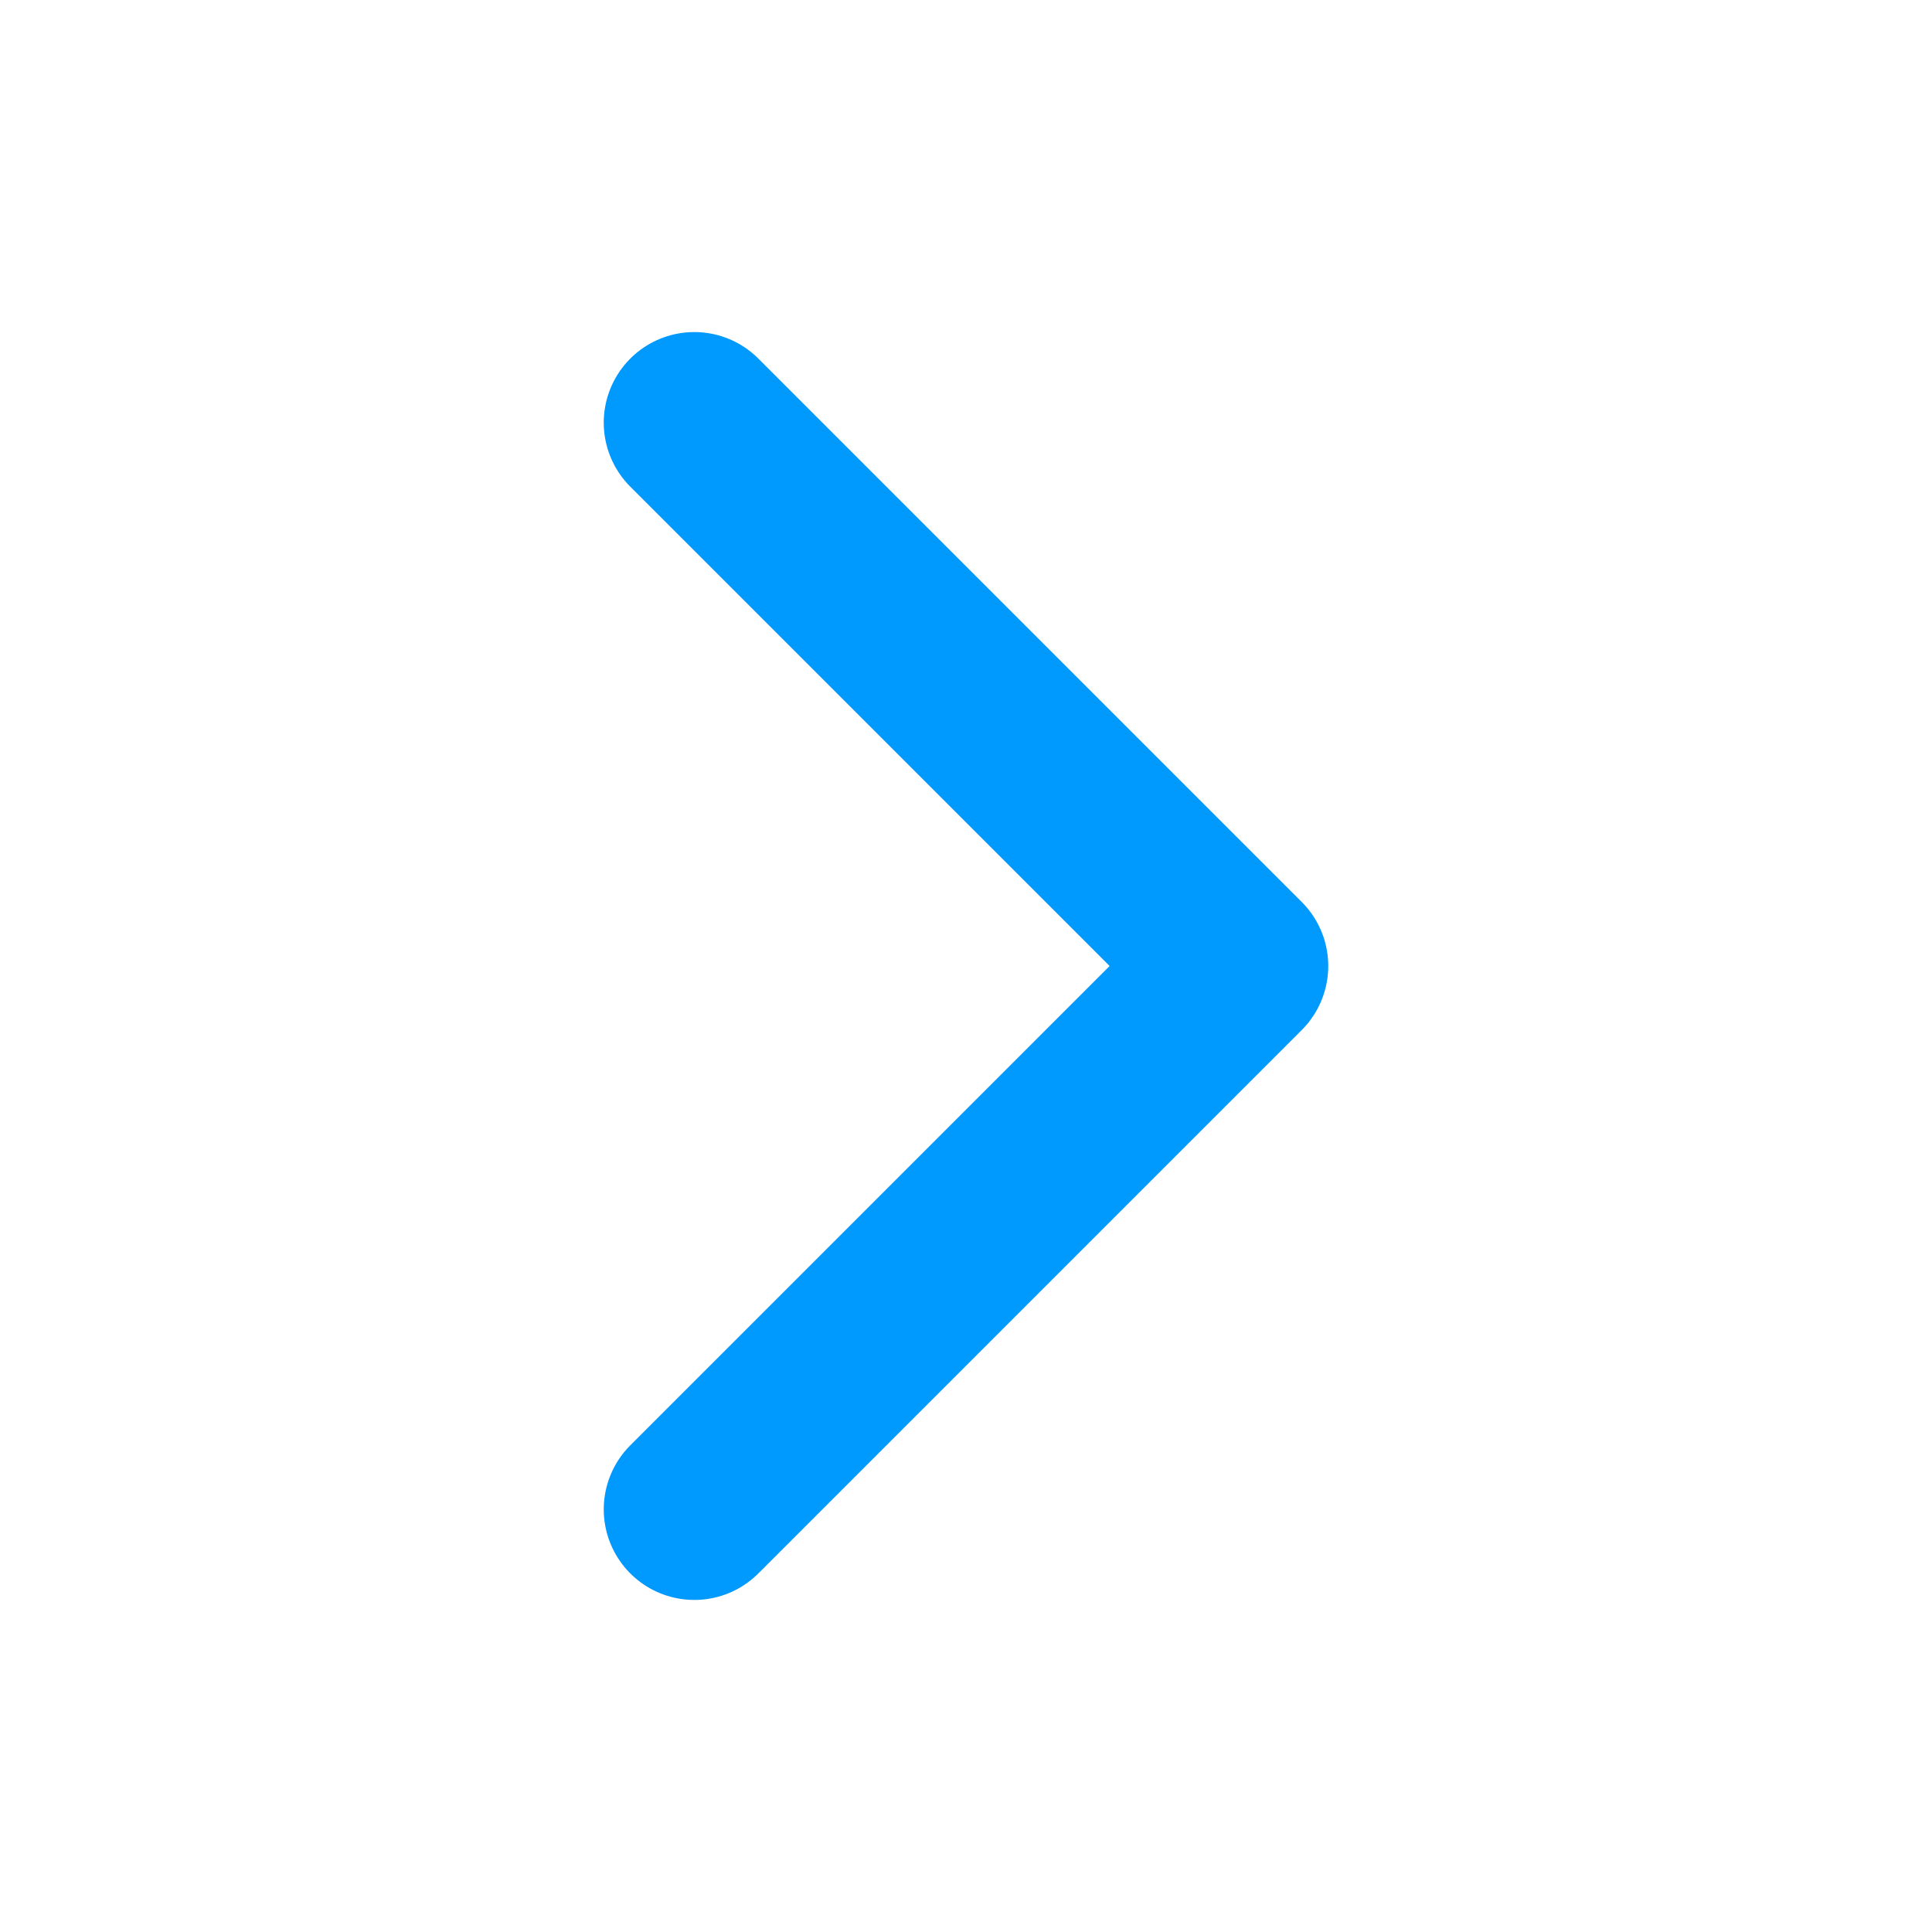
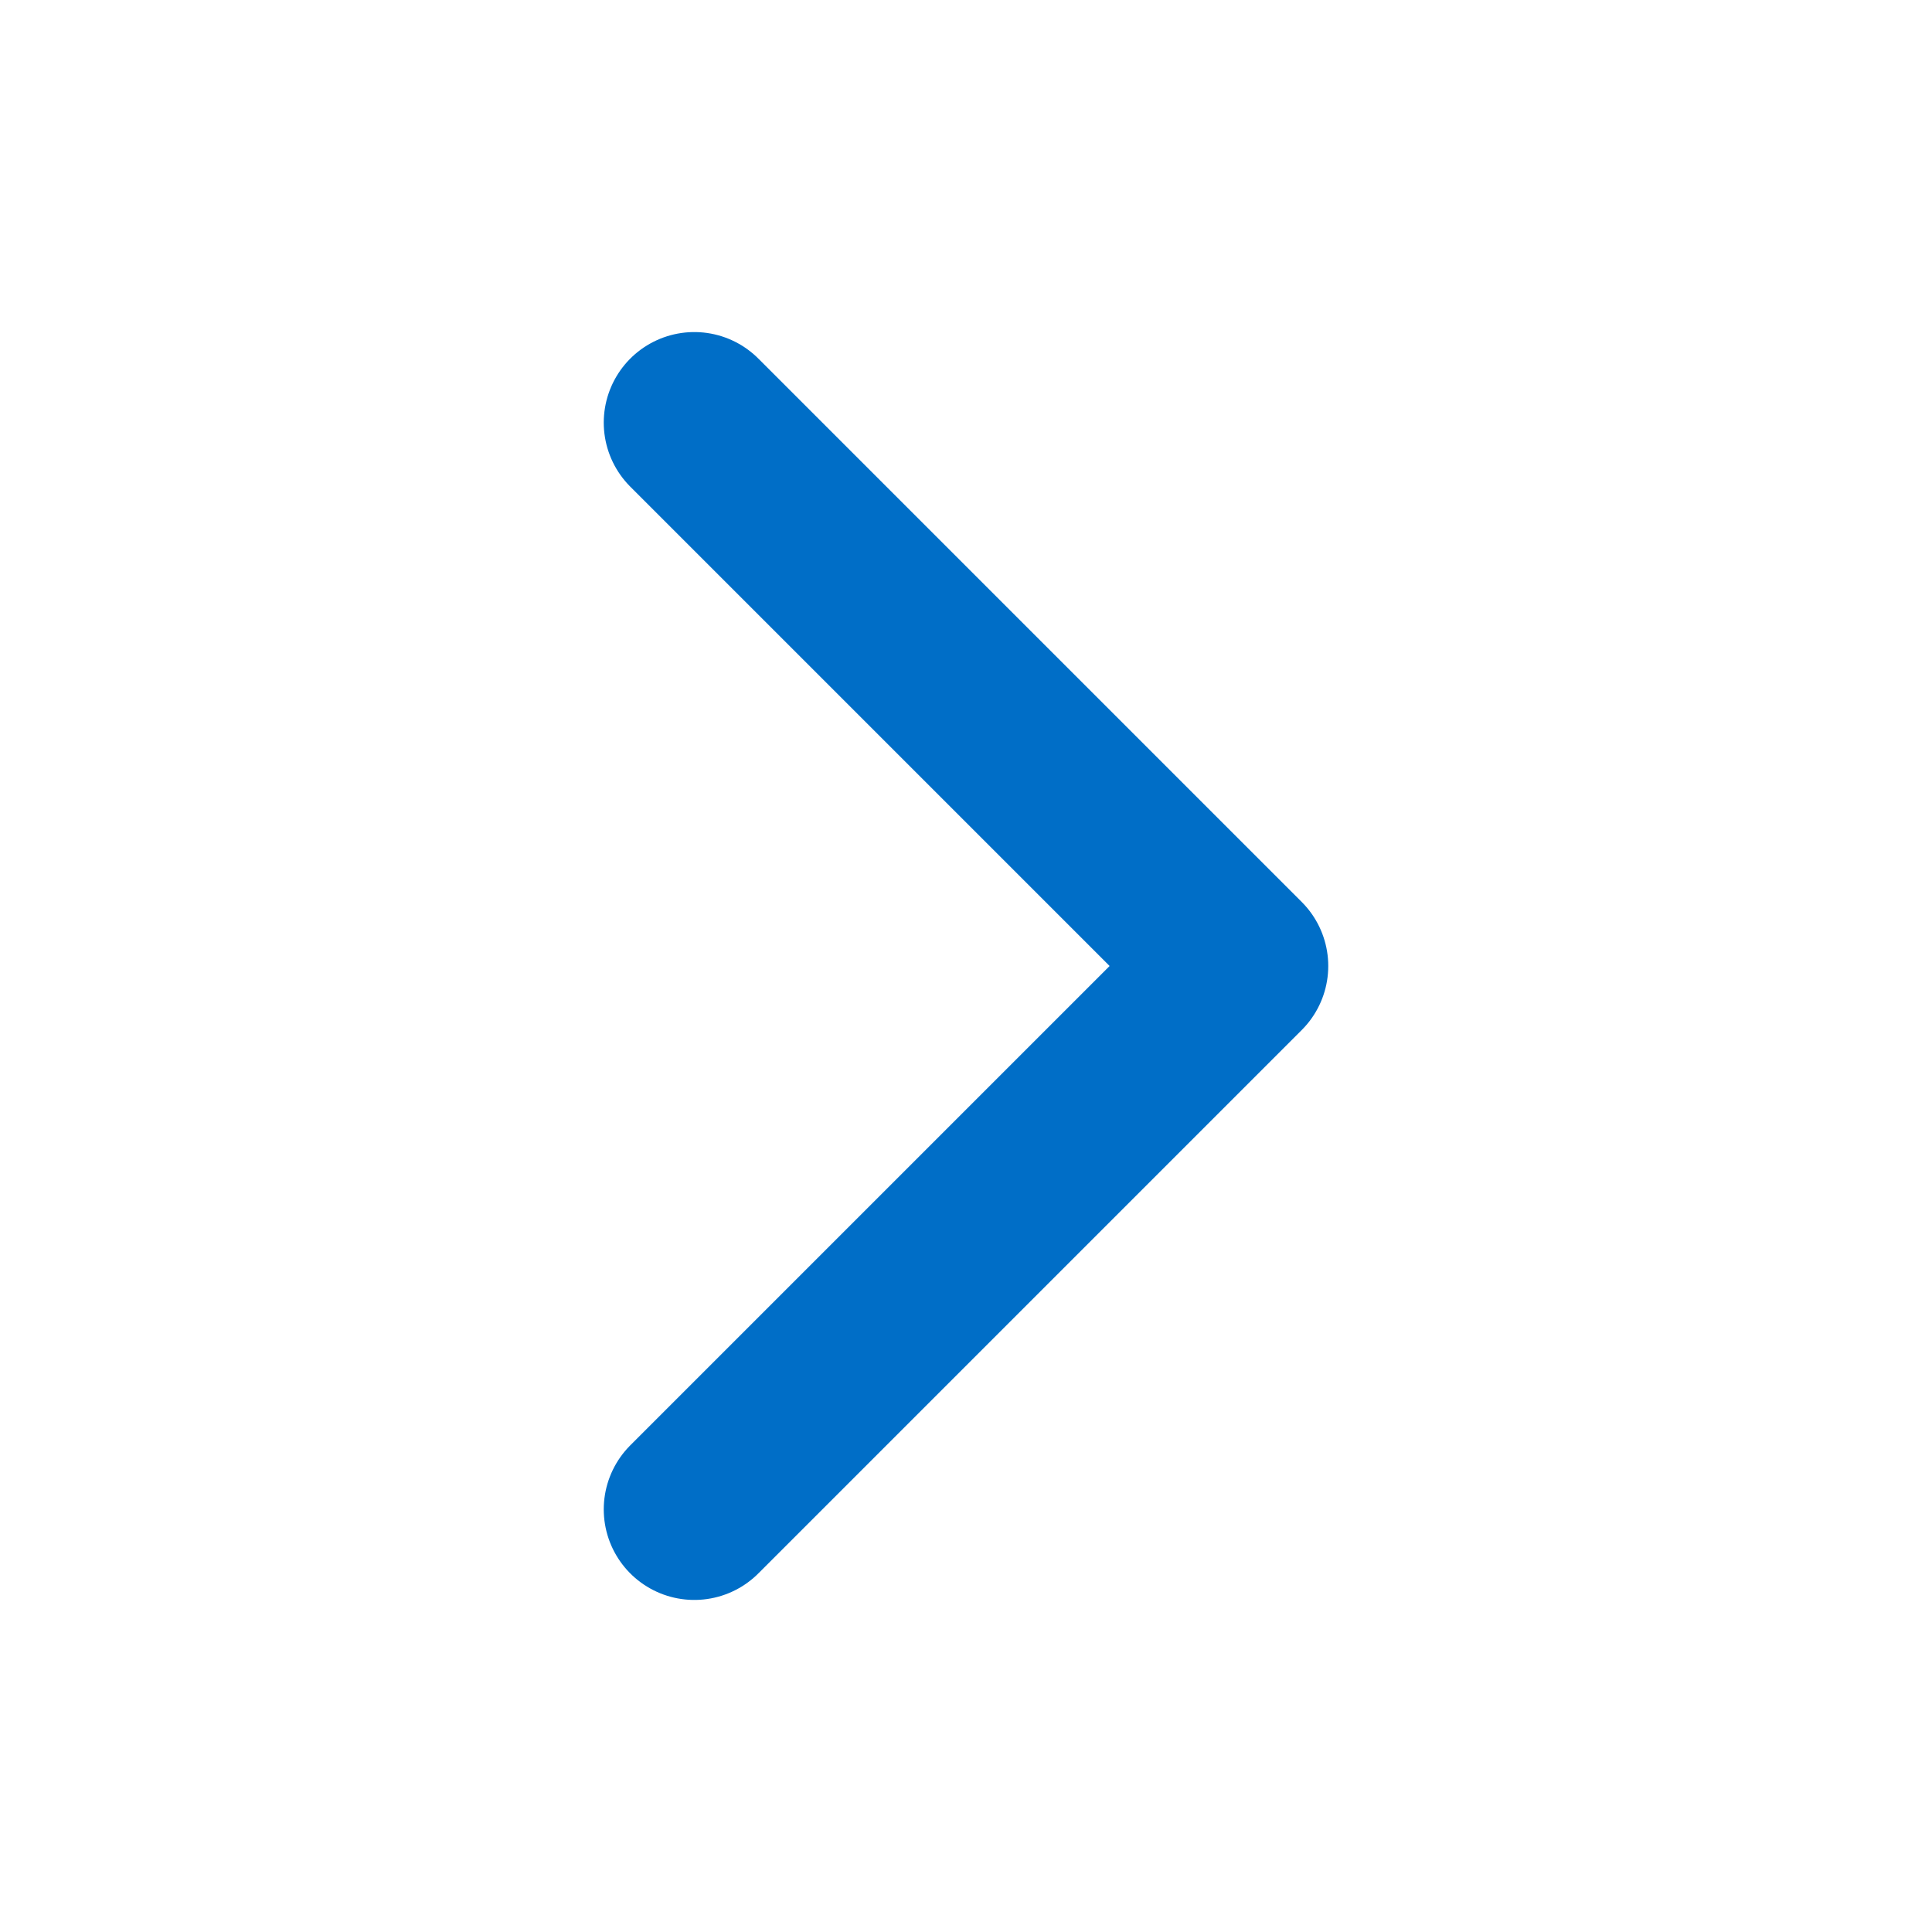
<svg xmlns="http://www.w3.org/2000/svg" width="512" height="512" viewBox="0 0 512 512">
-   <polyline points="184 112 328 256 184 400" style="fill:none;stroke:#0099fe;stroke-linecap:round;stroke-linejoin:round;stroke-width:48px" />
+   <polyline points="184 112 328 256 184 400" style="fill:none;stroke:#006ec7;stroke-linecap:round;stroke-linejoin:round;stroke-width:48px" />
</svg>
